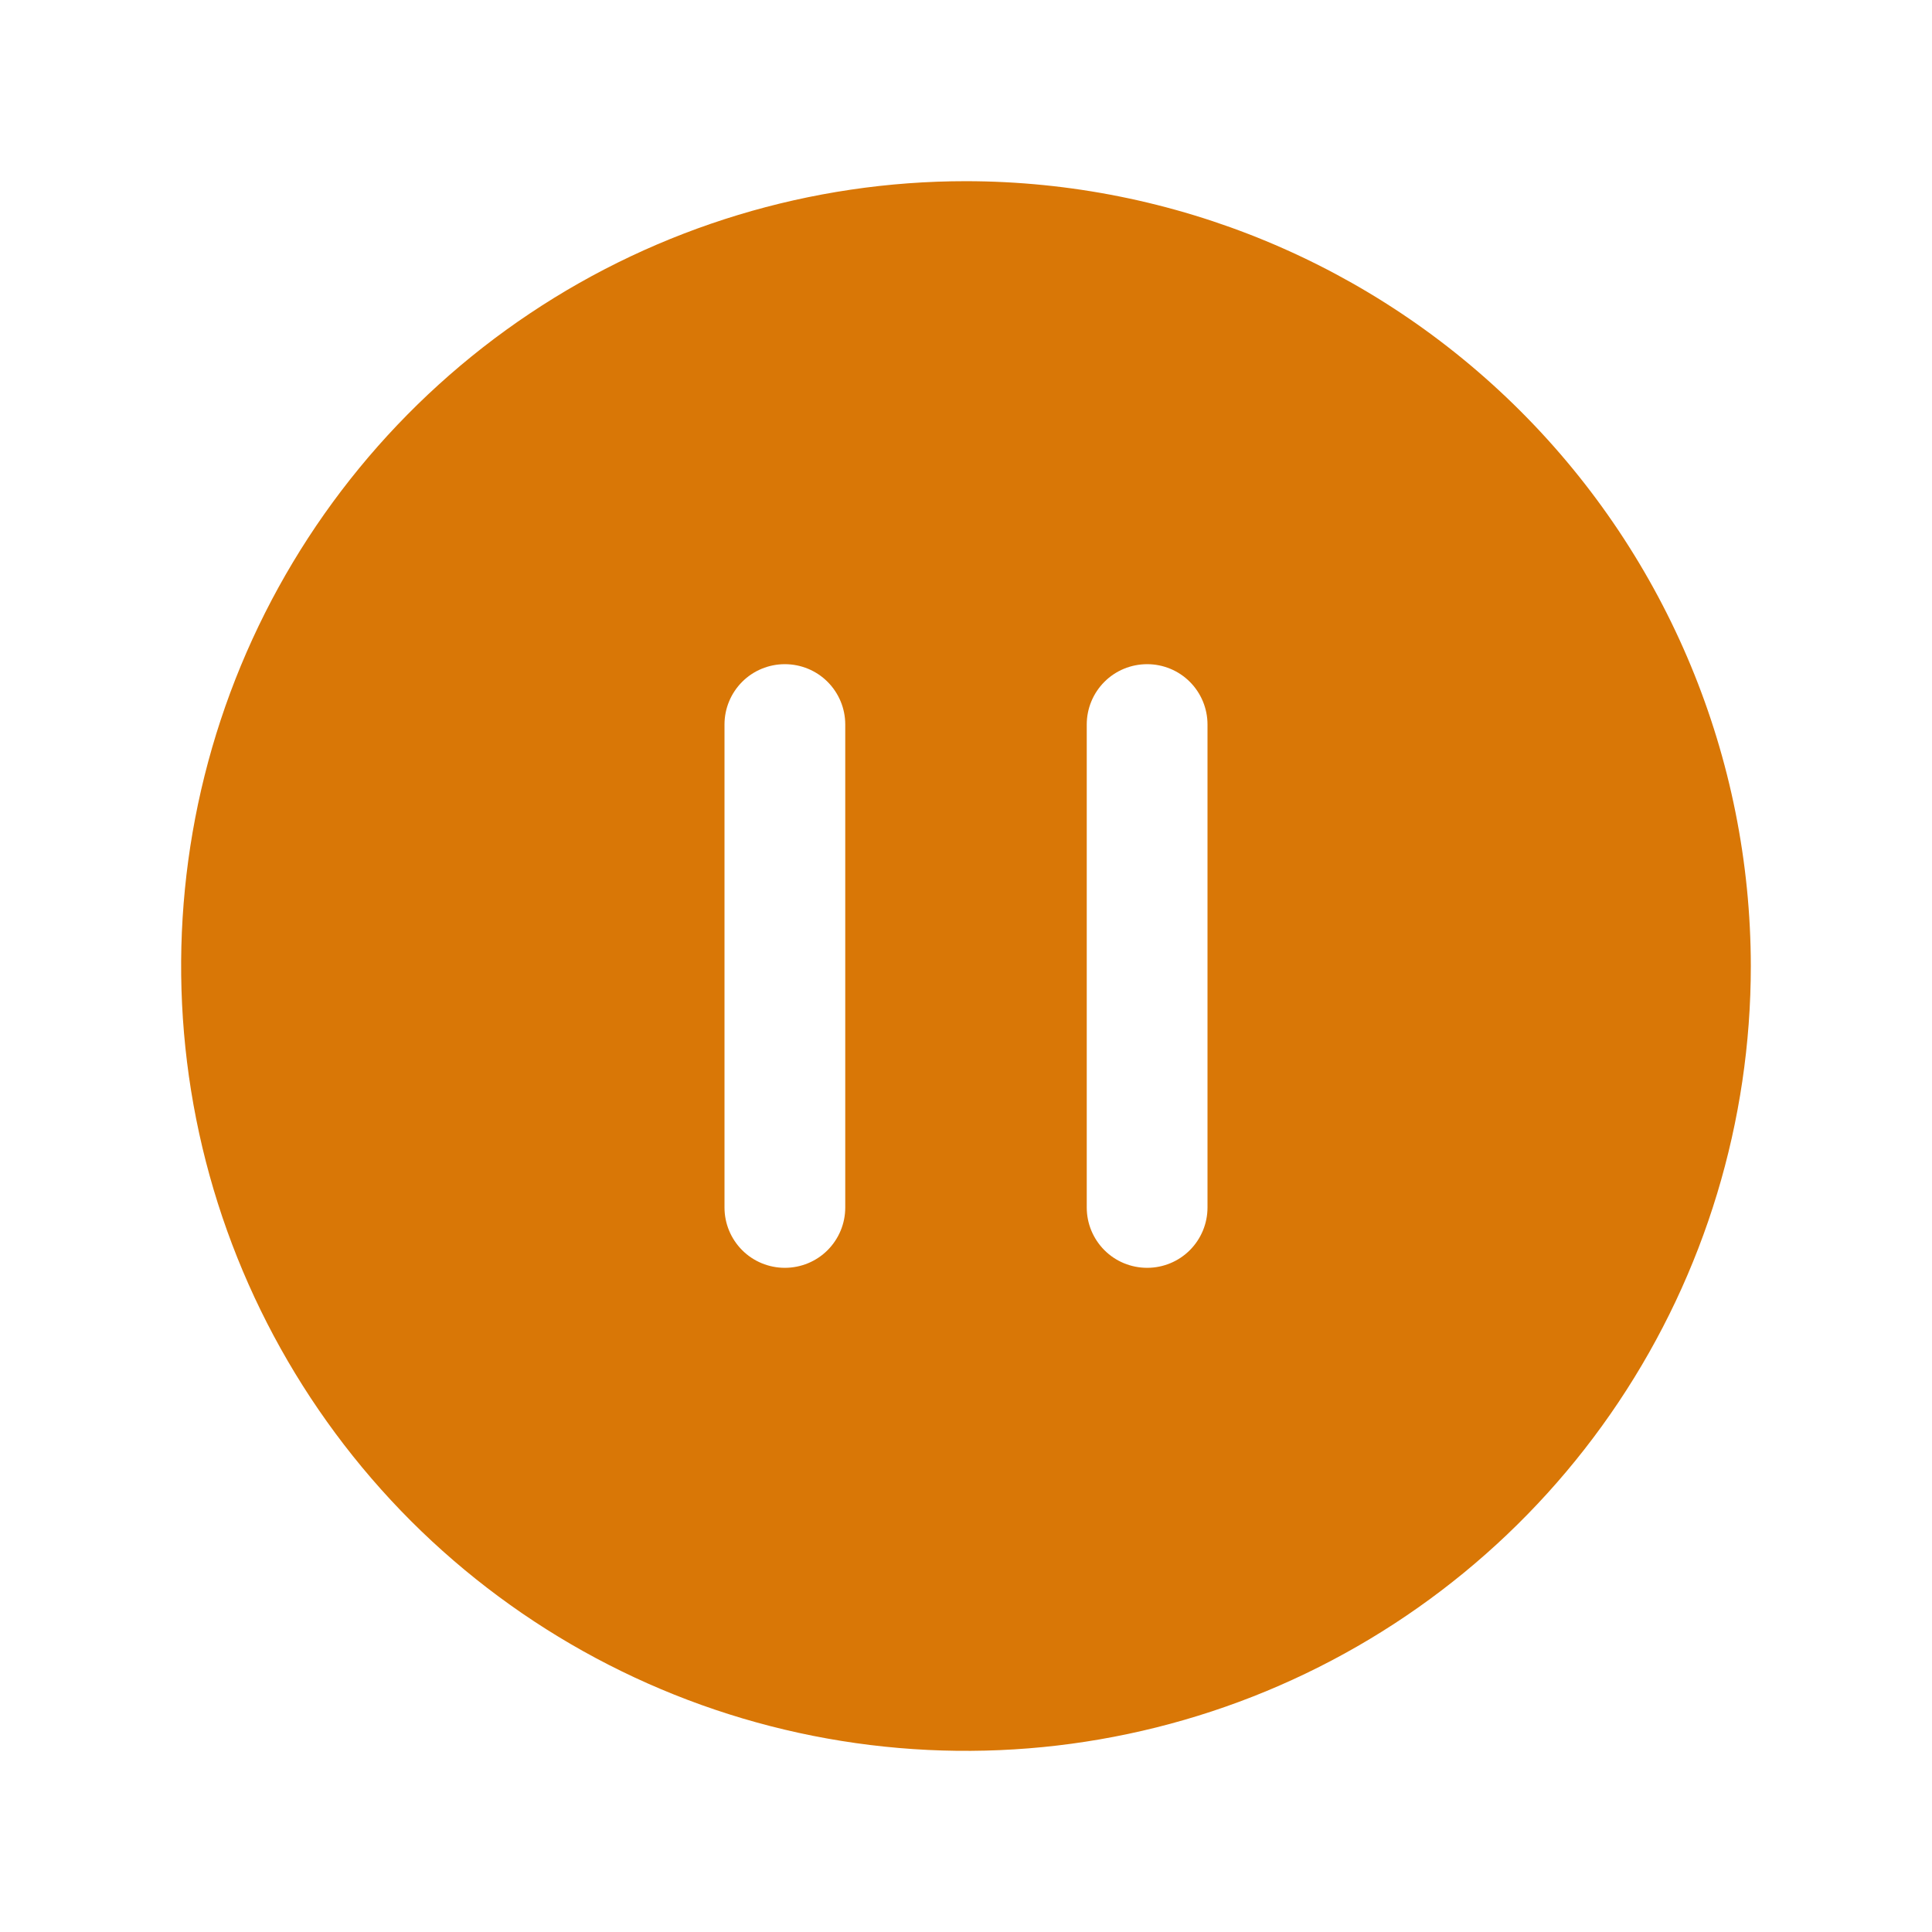
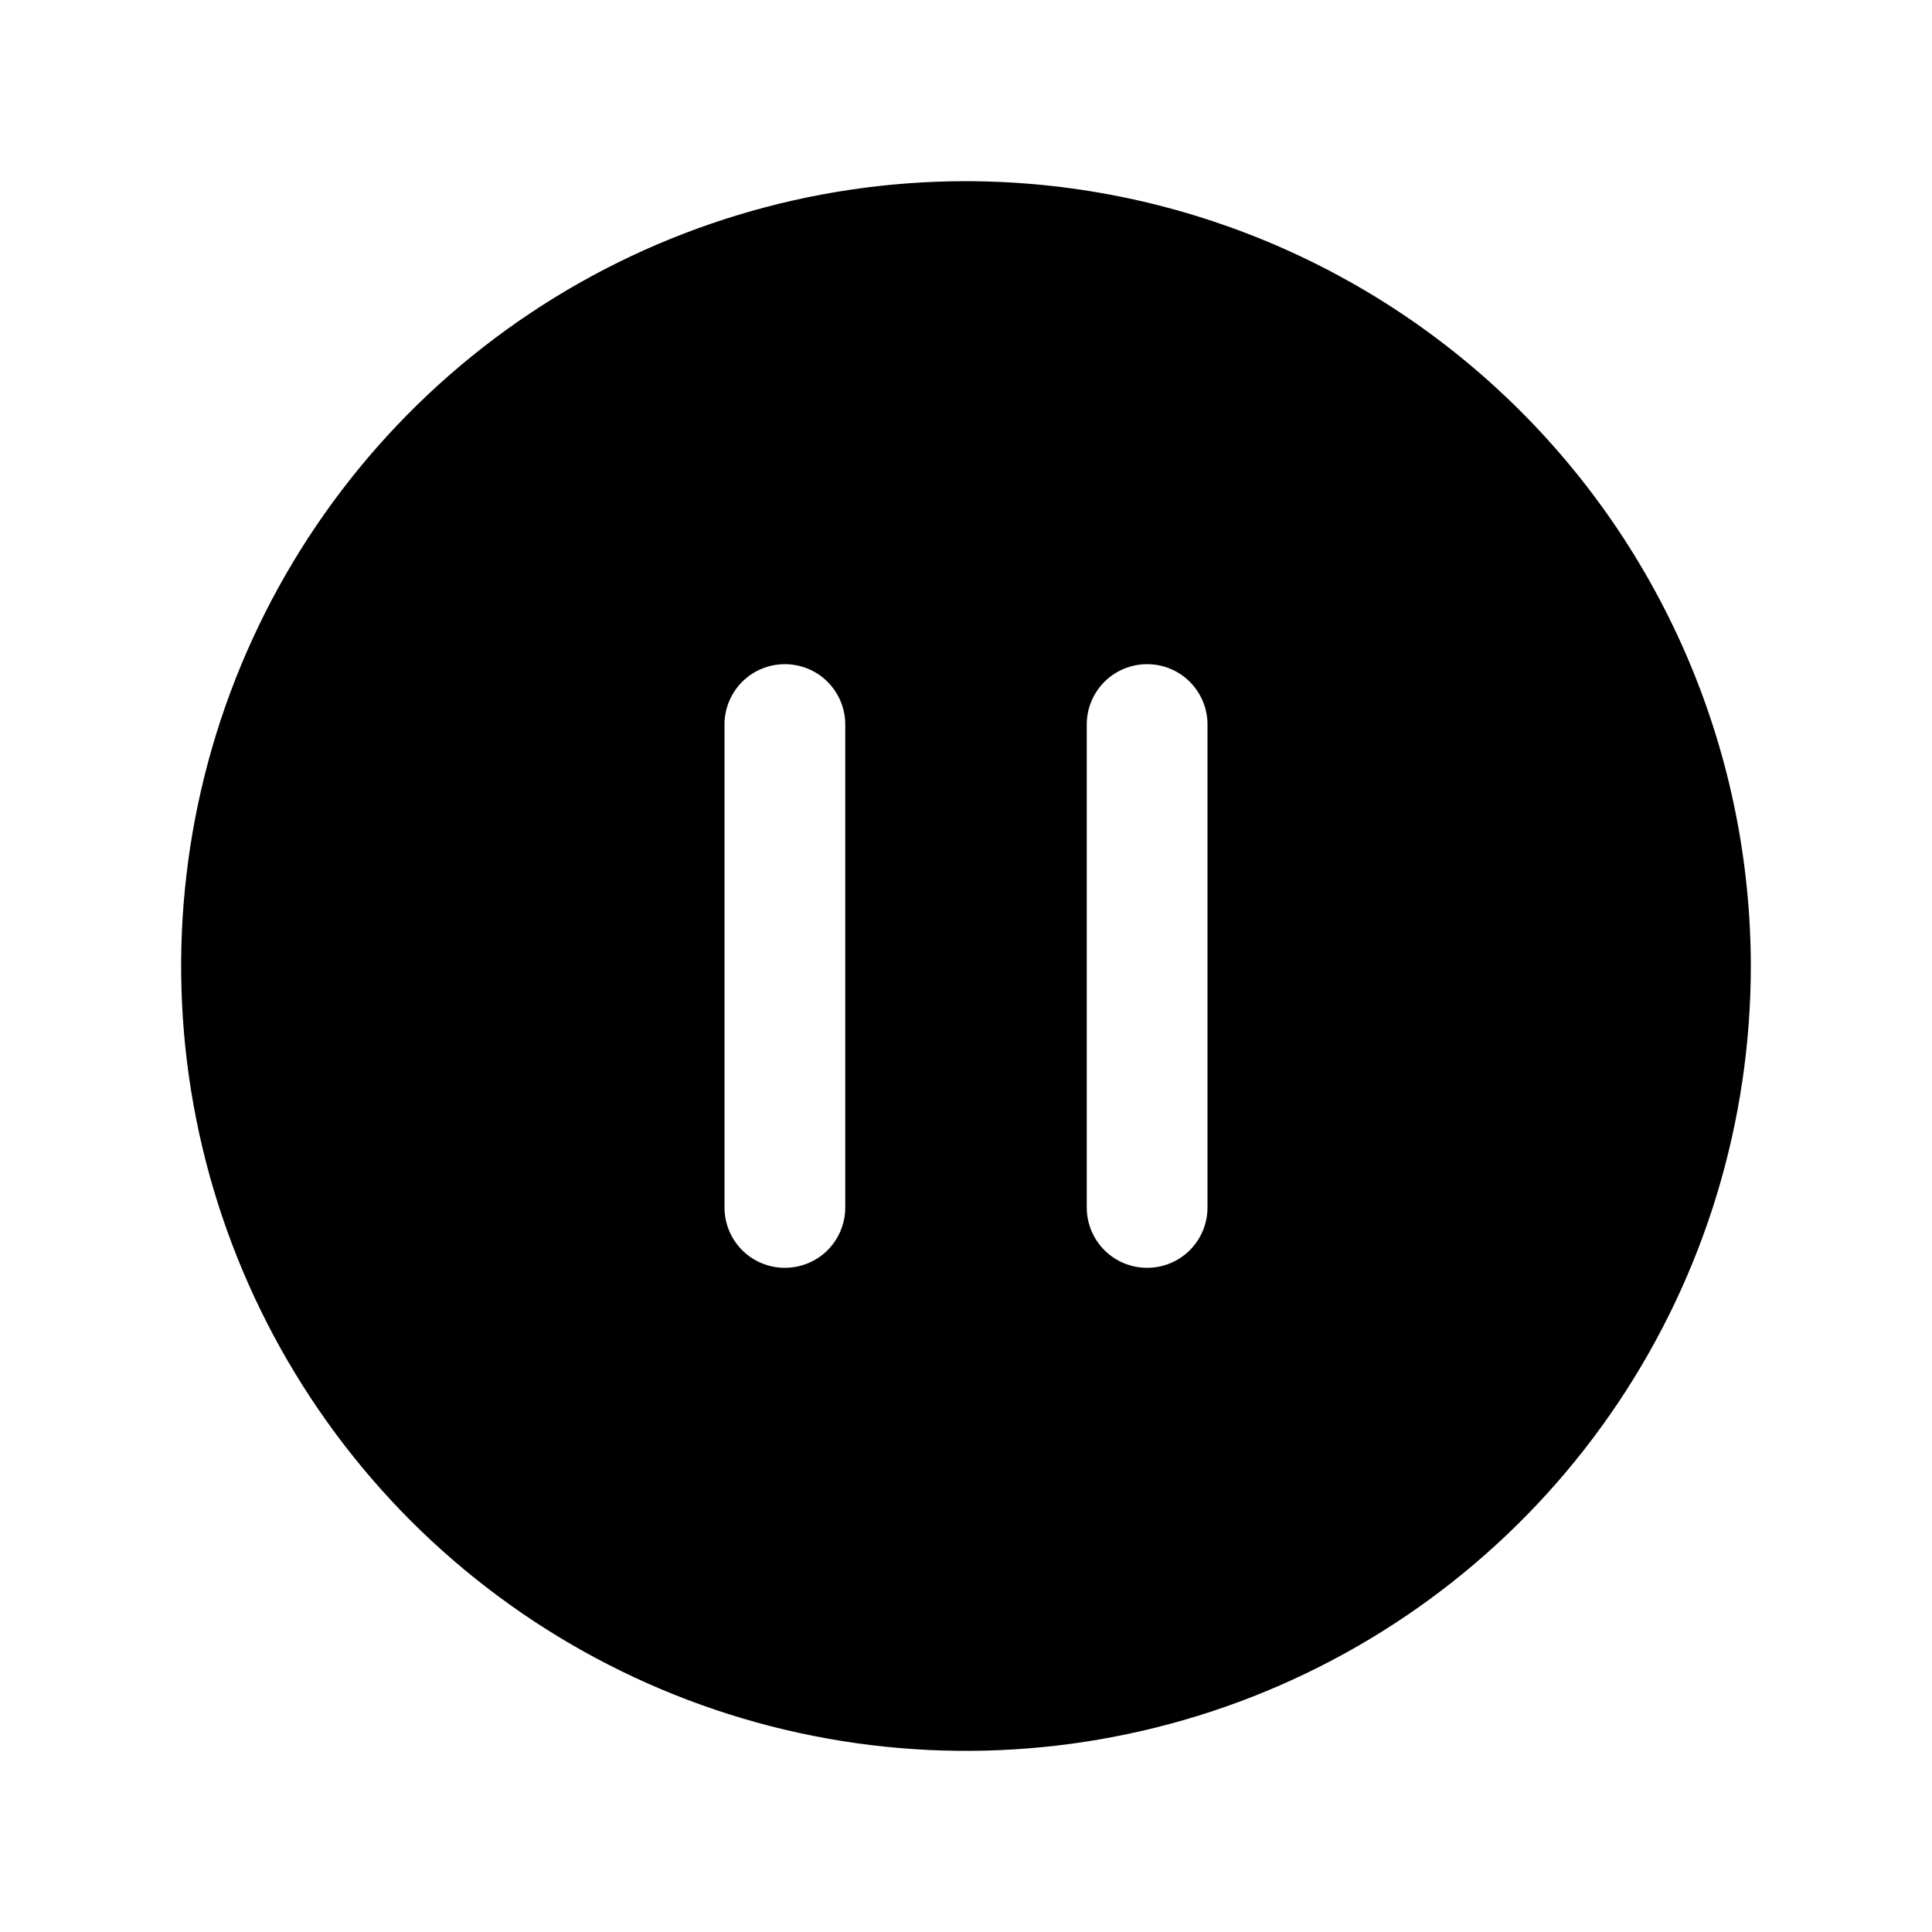
<svg xmlns="http://www.w3.org/2000/svg" width="18" height="18" viewBox="0 0 18 18" fill="none">
-   <path d="M9 1.688C7.554 1.688 6.14 2.116 4.937 2.92C3.735 3.723 2.798 4.865 2.244 6.202C1.691 7.538 1.546 9.008 1.828 10.427C2.11 11.845 2.807 13.148 3.829 14.171C4.852 15.193 6.155 15.89 7.573 16.172C8.992 16.454 10.462 16.309 11.798 15.756C13.135 15.202 14.277 14.265 15.08 13.063C15.884 11.86 16.312 10.446 16.312 9C16.31 7.061 15.539 5.203 14.168 3.832C12.797 2.461 10.939 1.69 9 1.688ZM7.875 11.25C7.875 11.399 7.816 11.542 7.71 11.648C7.605 11.753 7.462 11.812 7.312 11.812C7.163 11.812 7.02 11.753 6.915 11.648C6.809 11.542 6.75 11.399 6.75 11.25V6.75C6.75 6.601 6.809 6.458 6.915 6.352C7.02 6.247 7.163 6.188 7.312 6.188C7.462 6.188 7.605 6.247 7.71 6.352C7.816 6.458 7.875 6.601 7.875 6.75V11.25ZM11.25 11.25C11.25 11.399 11.191 11.542 11.085 11.648C10.98 11.753 10.837 11.812 10.688 11.812C10.538 11.812 10.395 11.753 10.29 11.648C10.184 11.542 10.125 11.399 10.125 11.25V6.75C10.125 6.601 10.184 6.458 10.29 6.352C10.395 6.247 10.538 6.188 10.688 6.188C10.837 6.188 10.98 6.247 11.085 6.352C11.191 6.458 11.25 6.601 11.25 6.75V11.25Z" fill="#D97706" />
+   <path d="M9 1.688C7.554 1.688 6.14 2.116 4.937 2.92C3.735 3.723 2.798 4.865 2.244 6.202C1.691 7.538 1.546 9.008 1.828 10.427C2.11 11.845 2.807 13.148 3.829 14.171C4.852 15.193 6.155 15.89 7.573 16.172C8.992 16.454 10.462 16.309 11.798 15.756C13.135 15.202 14.277 14.265 15.08 13.063C15.884 11.86 16.312 10.446 16.312 9C16.31 7.061 15.539 5.203 14.168 3.832C12.797 2.461 10.939 1.69 9 1.688ZM7.875 11.25C7.875 11.399 7.816 11.542 7.71 11.648C7.605 11.753 7.462 11.812 7.312 11.812C7.163 11.812 7.02 11.753 6.915 11.648C6.809 11.542 6.75 11.399 6.75 11.25V6.75C6.75 6.601 6.809 6.458 6.915 6.352C7.02 6.247 7.163 6.188 7.312 6.188C7.462 6.188 7.605 6.247 7.71 6.352C7.816 6.458 7.875 6.601 7.875 6.75V11.25ZM11.25 11.25C11.25 11.399 11.191 11.542 11.085 11.648C10.98 11.753 10.837 11.812 10.688 11.812C10.538 11.812 10.395 11.753 10.29 11.648C10.184 11.542 10.125 11.399 10.125 11.25V6.75C10.125 6.601 10.184 6.458 10.29 6.352C10.395 6.247 10.538 6.188 10.688 6.188C10.837 6.188 10.98 6.247 11.085 6.352C11.191 6.458 11.25 6.601 11.25 6.75V11.25Z" fill="currentColor" />
</svg>
